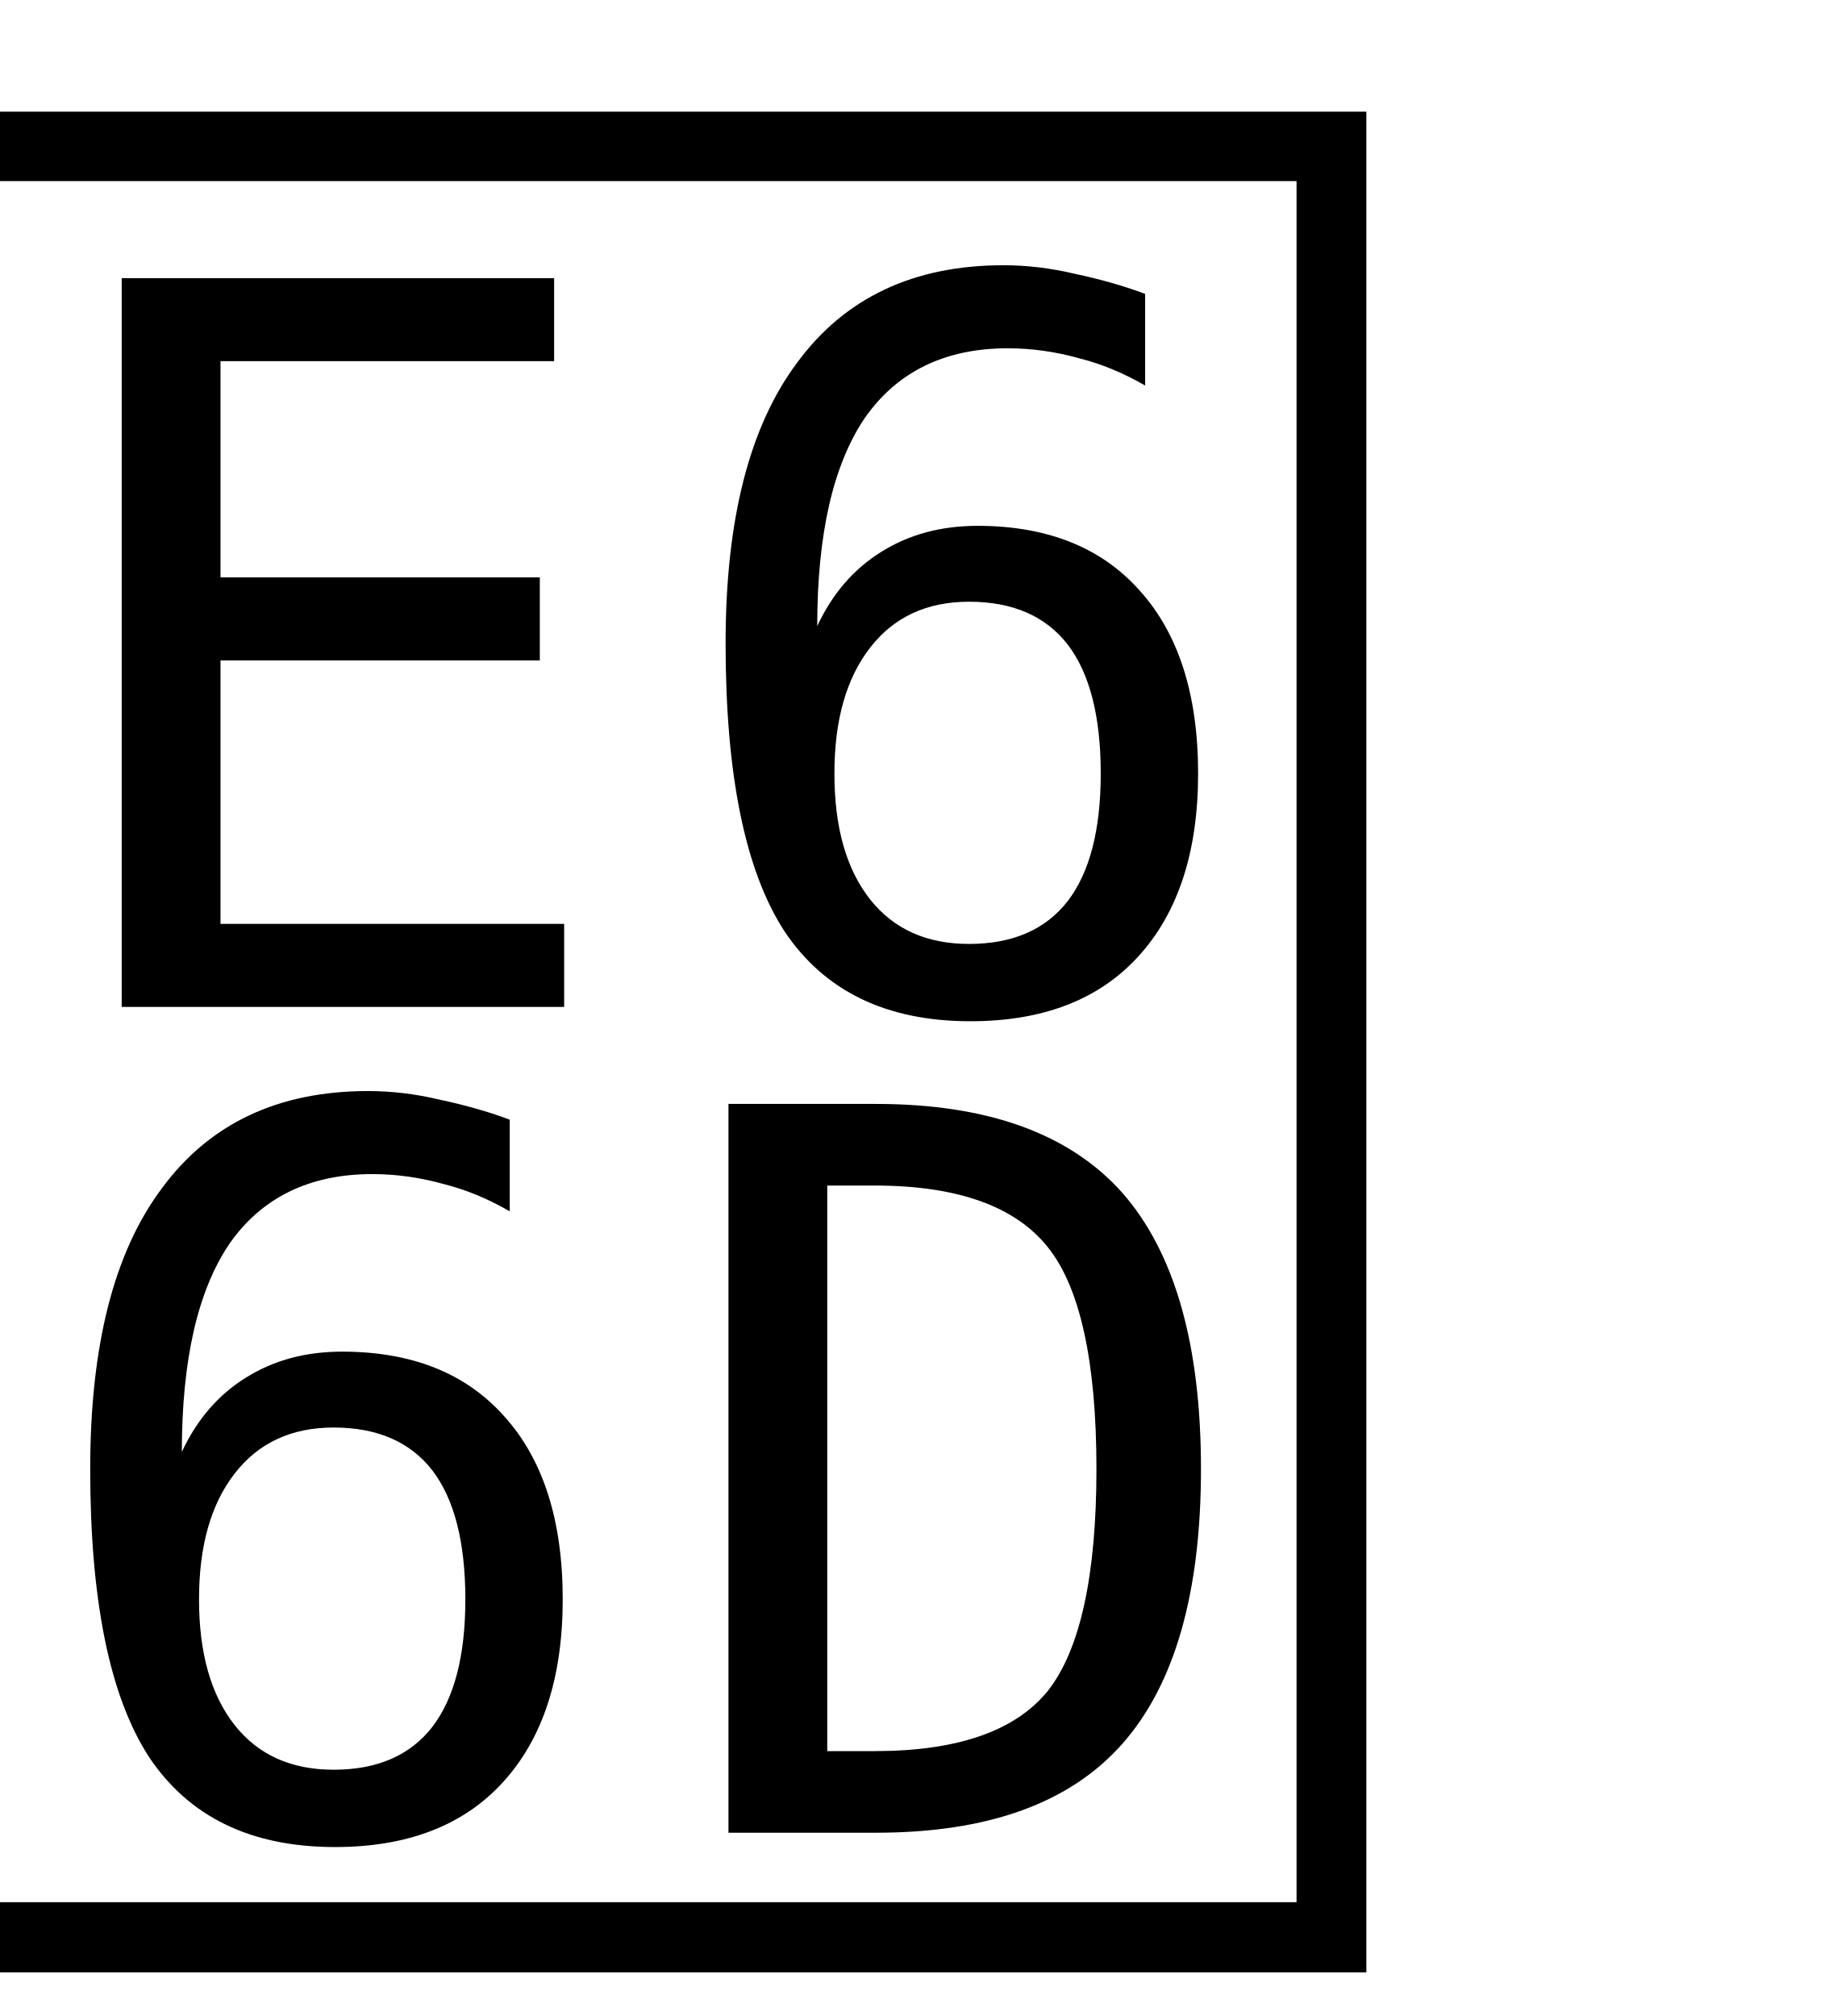
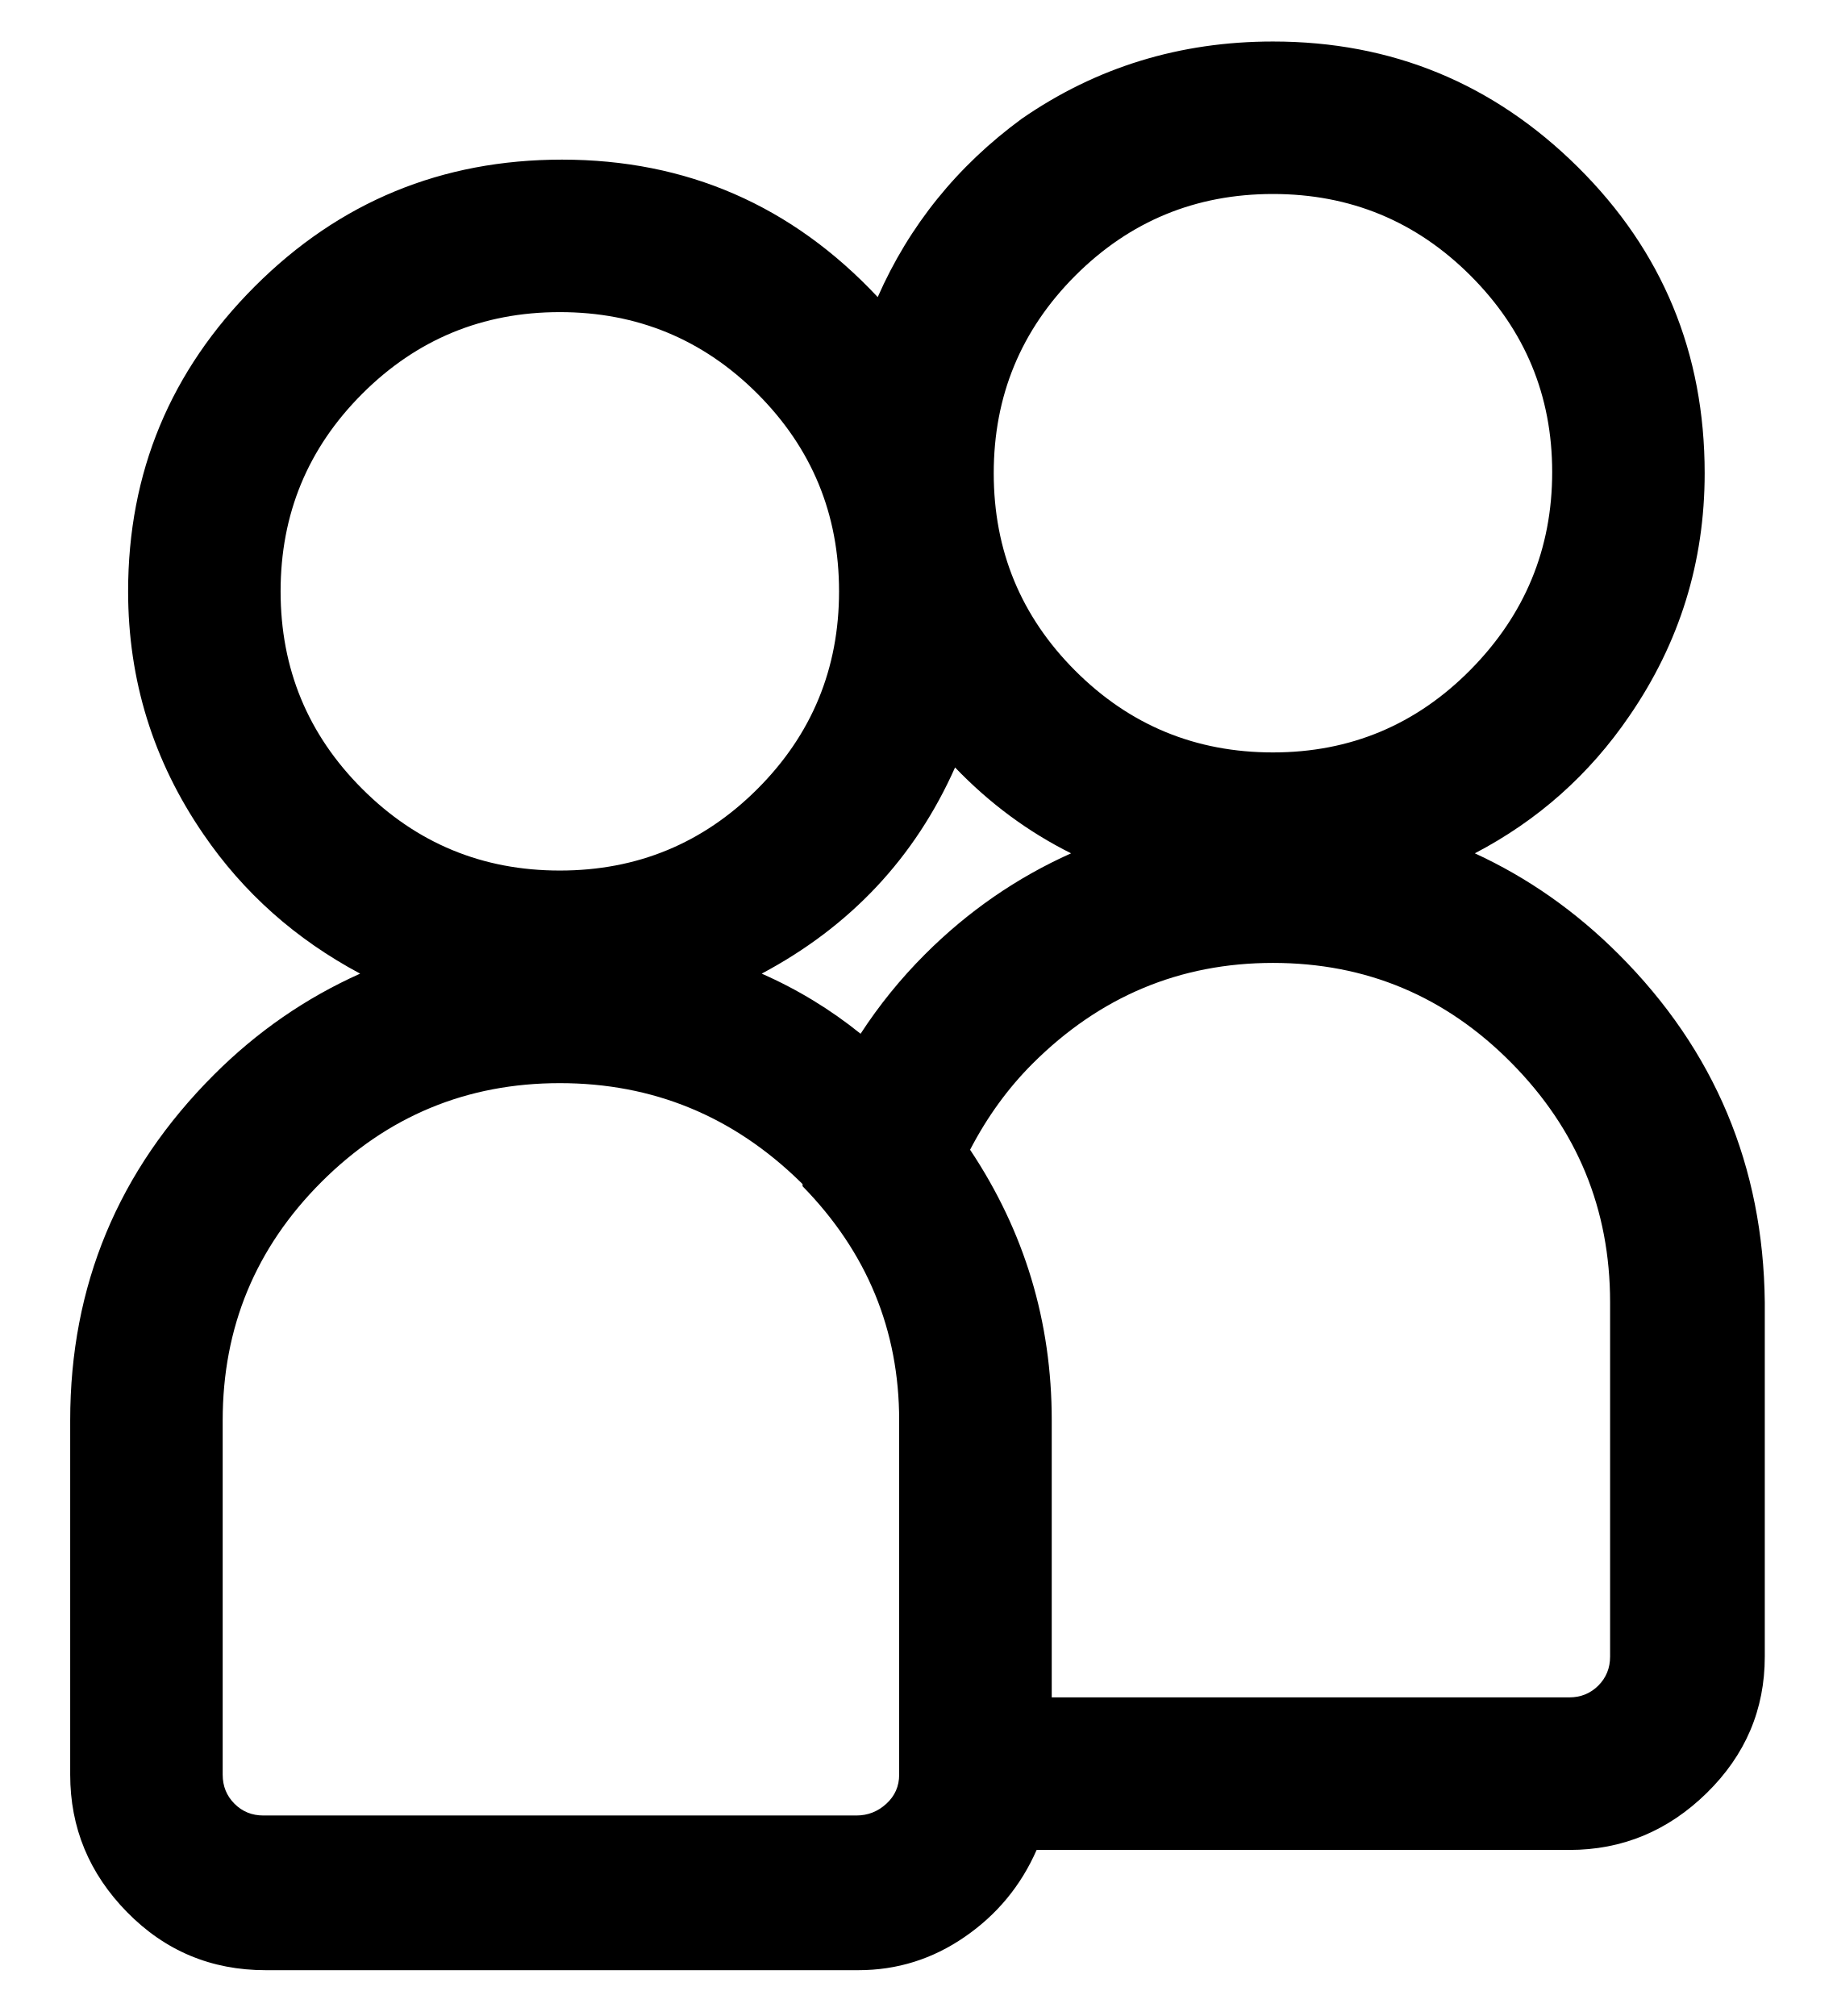
<svg xmlns="http://www.w3.org/2000/svg" width="20px" height="22px" viewBox="0 0 20 22" version="1.1">
-   <g id="Page-1" stroke="none" stroke-width="1" fill="none" fill-rule="evenodd" font-family="anticon" font-size="24" font-weight="400">
-     <g id="top" transform="translate(-1037, -976)" fill="#000000">
+   <g id="Page-1" stroke="none" stroke-width="1" fill="none" fill-rule="evenodd">
+     <g id="top" transform="translate(-1037, -976)" fill="#000000" fill-rule="nonzero">
      <g id="Group-3" transform="translate(894, 960)">
-         <text id="data-groups">
-           <tspan x="141" y="36"></tspan>
-         </text>
+         <path d="M160.664,26.414 C161.711,27.461 162.242,28.727 162.258,30.211 L162.258,34.078 C162.258,34.656 162.047,35.152 161.625,35.566 C161.203,35.98 160.703,36.188 160.125,36.188 L154.312,36.188 C154.141,36.578 153.879,36.895 153.527,37.137 C153.176,37.379 152.789,37.5 152.367,37.5 L145.898,37.5 C145.305,37.5 144.801,37.289 144.387,36.867 C143.973,36.445 143.766,35.945 143.766,35.367 L143.766,31.5 C143.766,30.031 144.289,28.773 145.336,27.727 C145.805,27.258 146.336,26.891 146.93,26.625 C146.227,26.25 145.656,25.742 145.219,25.102 C144.672,24.305 144.398,23.422 144.398,22.453 C144.398,21.156 144.859,20.047 145.781,19.125 C146.703,18.203 147.82,17.742 149.133,17.742 C150.492,17.742 151.641,18.242 152.578,19.242 C152.922,18.461 153.445,17.813 154.148,17.297 C154.961,16.734 155.875,16.453 156.891,16.453 C158.188,16.453 159.297,16.91 160.219,17.824 C161.141,18.738 161.602,19.852 161.602,21.164 C161.602,22.133 161.328,23.016 160.781,23.812 C160.344,24.453 159.781,24.953 159.094,25.312 C159.672,25.578 160.195,25.945 160.664,26.414 Z M153.844,21.164 C153.844,22.008 154.141,22.727 154.734,23.32 C155.328,23.914 156.047,24.211 156.891,24.211 C157.734,24.211 158.453,23.91 159.047,23.309 C159.641,22.707 159.938,21.988 159.938,21.152 C159.938,20.316 159.641,19.602 159.047,19.008 C158.453,18.414 157.734,18.117 156.891,18.117 C156.047,18.117 155.328,18.414 154.734,19.008 C154.141,19.602 153.844,20.32 153.844,21.164 Z M146.953,24.609 C147.547,25.203 148.266,25.5 149.109,25.5 C149.953,25.5 150.672,25.203 151.266,24.609 C151.859,24.016 152.156,23.297 152.156,22.453 C152.156,21.609 151.859,20.891 151.266,20.297 C150.672,19.703 149.953,19.406 149.109,19.406 C148.266,19.406 147.547,19.703 146.953,20.297 C146.359,20.891 146.062,21.609 146.062,22.453 C146.062,23.297 146.359,24.016 146.953,24.609 Z M152.812,35.367 L152.812,31.5 C152.812,30.516 152.461,29.664 151.758,28.945 L151.758,28.922 L151.734,28.898 C151,28.18 150.125,27.82 149.109,27.82 C148.094,27.82 147.227,28.18 146.508,28.898 C145.789,29.617 145.43,30.484 145.43,31.5 L145.43,35.367 C145.43,35.492 145.473,35.598 145.559,35.684 C145.645,35.77 145.75,35.812 145.875,35.812 L152.344,35.812 C152.469,35.812 152.578,35.77 152.672,35.684 C152.766,35.598 152.812,35.492 152.812,35.367 Z M152.391,27.281 C152.594,26.969 152.828,26.68 153.094,26.414 C153.563,25.945 154.094,25.578 154.688,25.312 C154.219,25.078 153.797,24.766 153.422,24.375 C152.984,25.359 152.281,26.109 151.312,26.625 C151.703,26.797 152.062,27.016 152.391,27.281 Z M160.57,34.078 L160.57,30.211 C160.57,29.195 160.211,28.324 159.492,27.598 C158.773,26.871 157.906,26.508 156.891,26.508 C155.875,26.508 155,26.875 154.266,27.609 C154,27.875 153.773,28.187 153.586,28.547 C154.18,29.438 154.477,30.422 154.477,31.5 L154.477,34.523 L160.125,34.523 C160.25,34.523 160.355,34.48 160.441,34.395 C160.527,34.309 160.57,34.203 160.57,34.078 Z" id="data-groups" />
      </g>
    </g>
  </g>
</svg>
